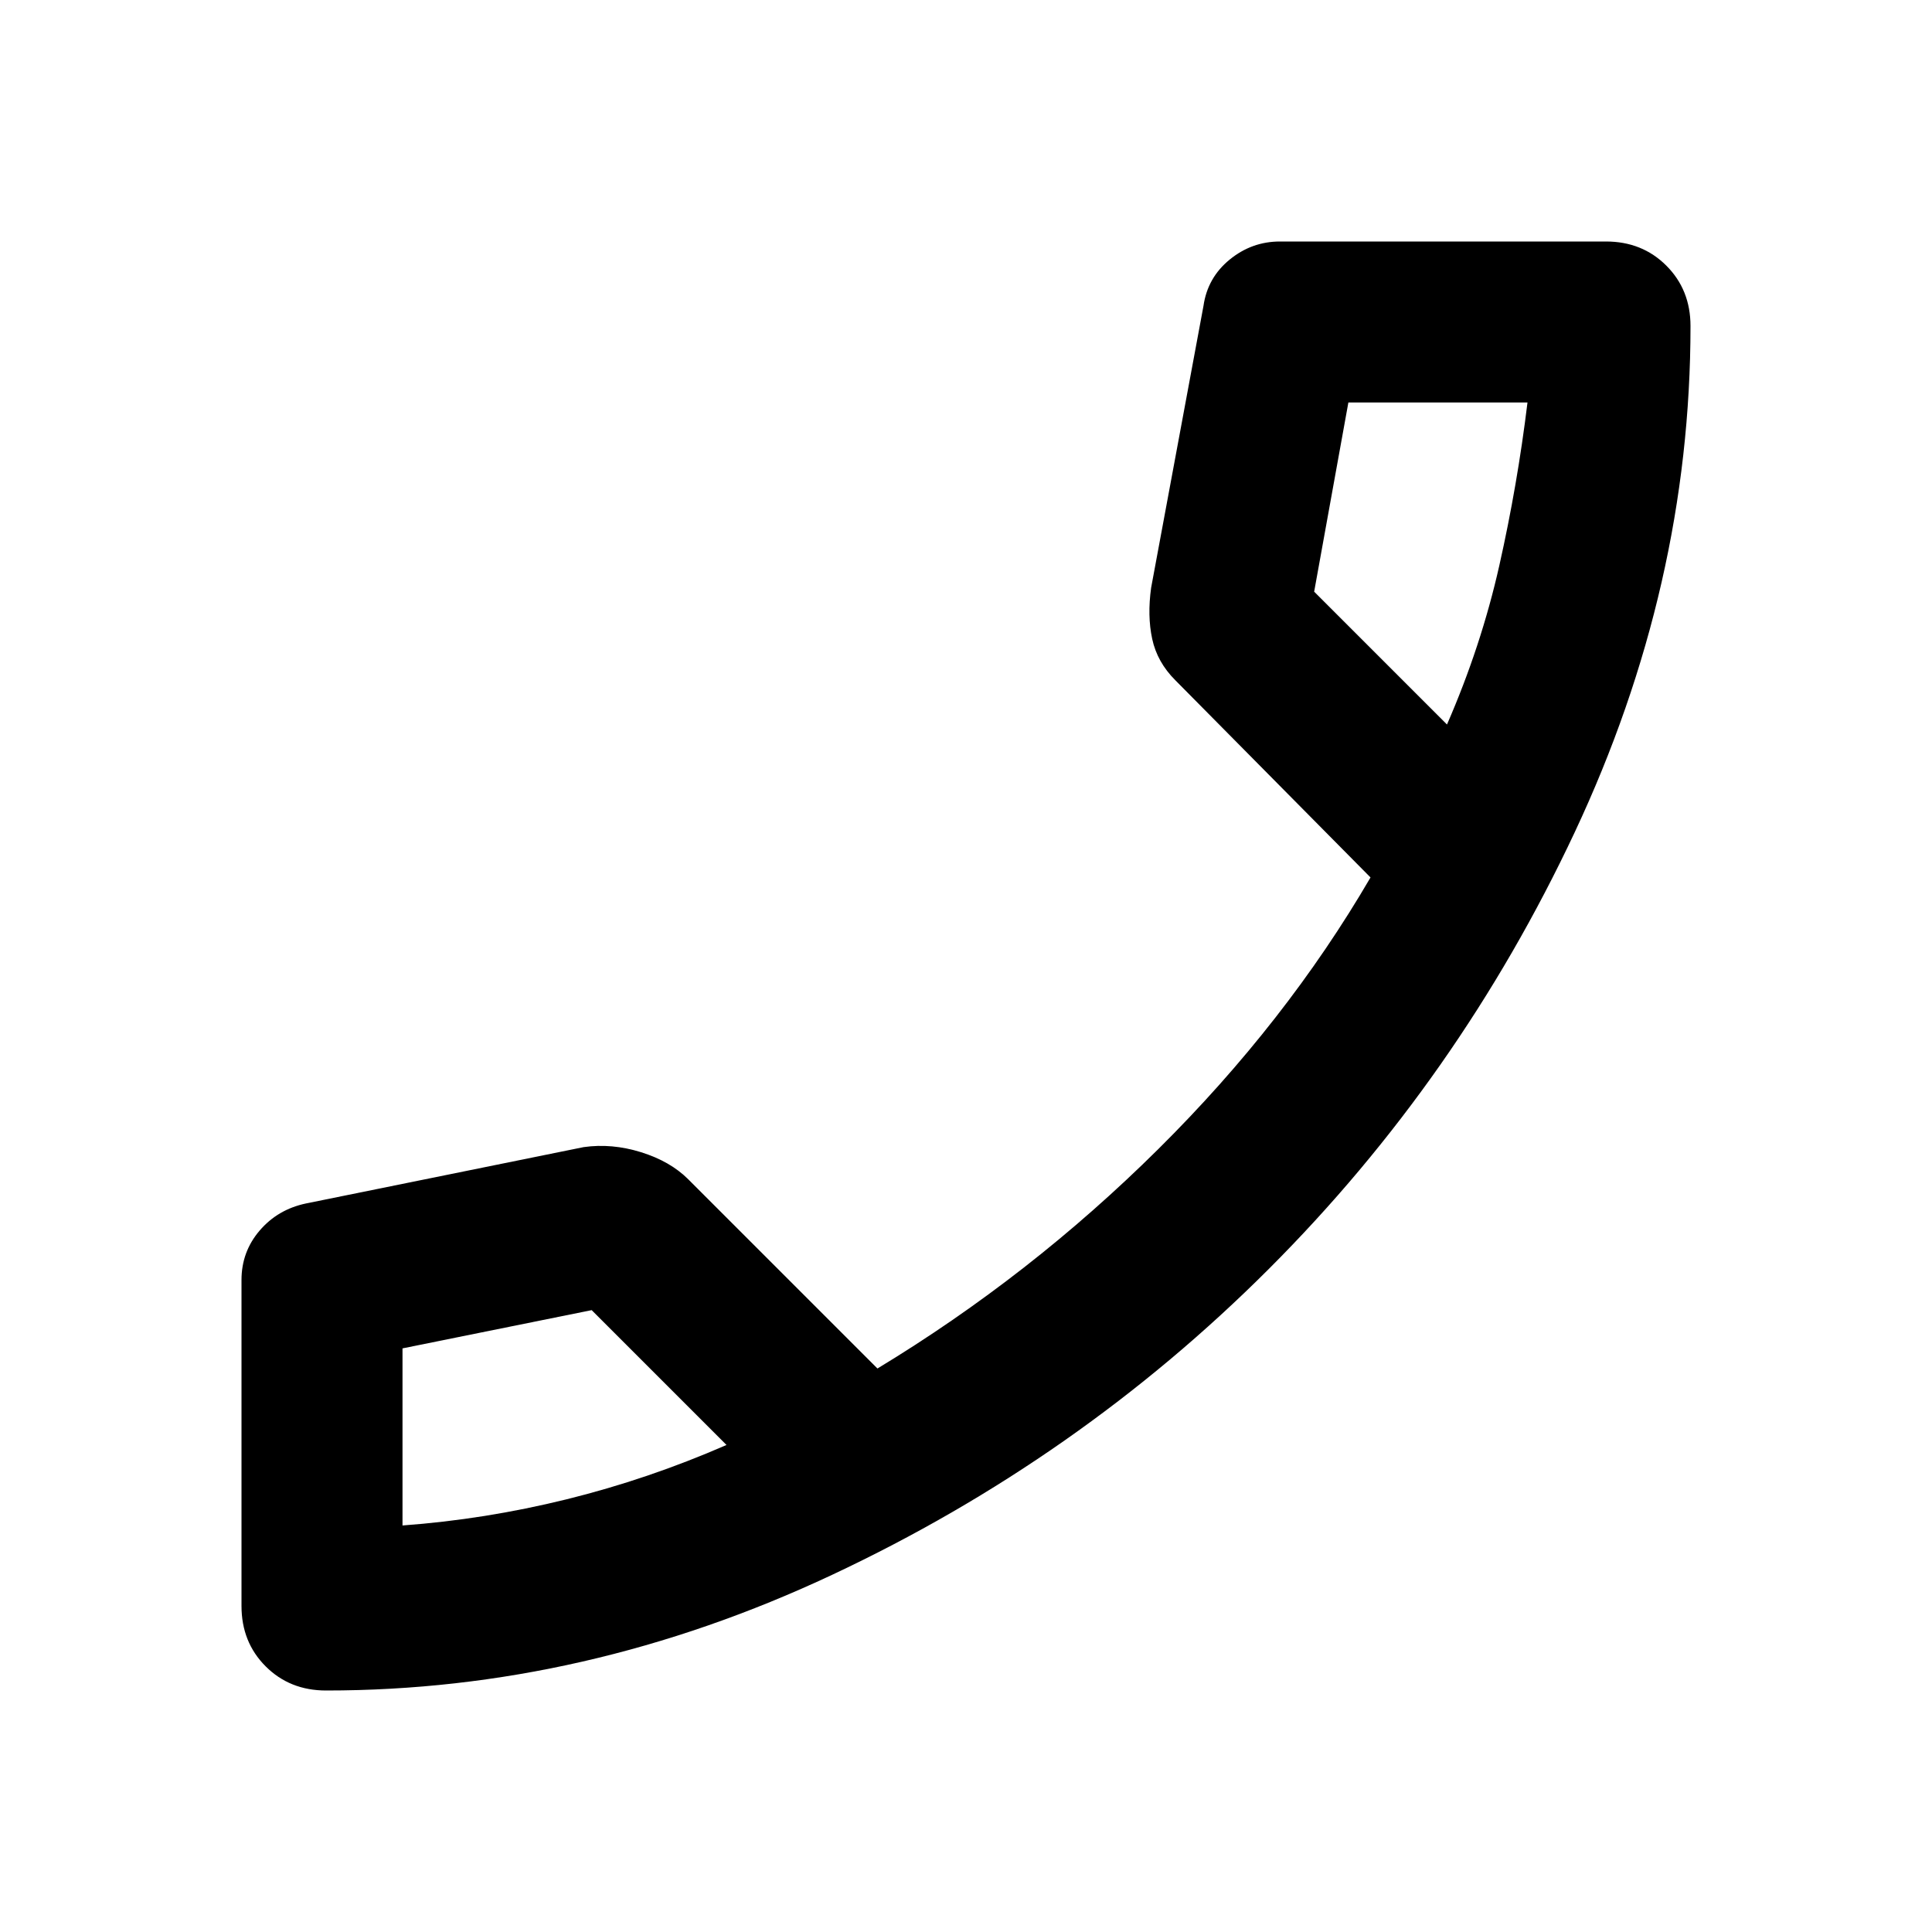
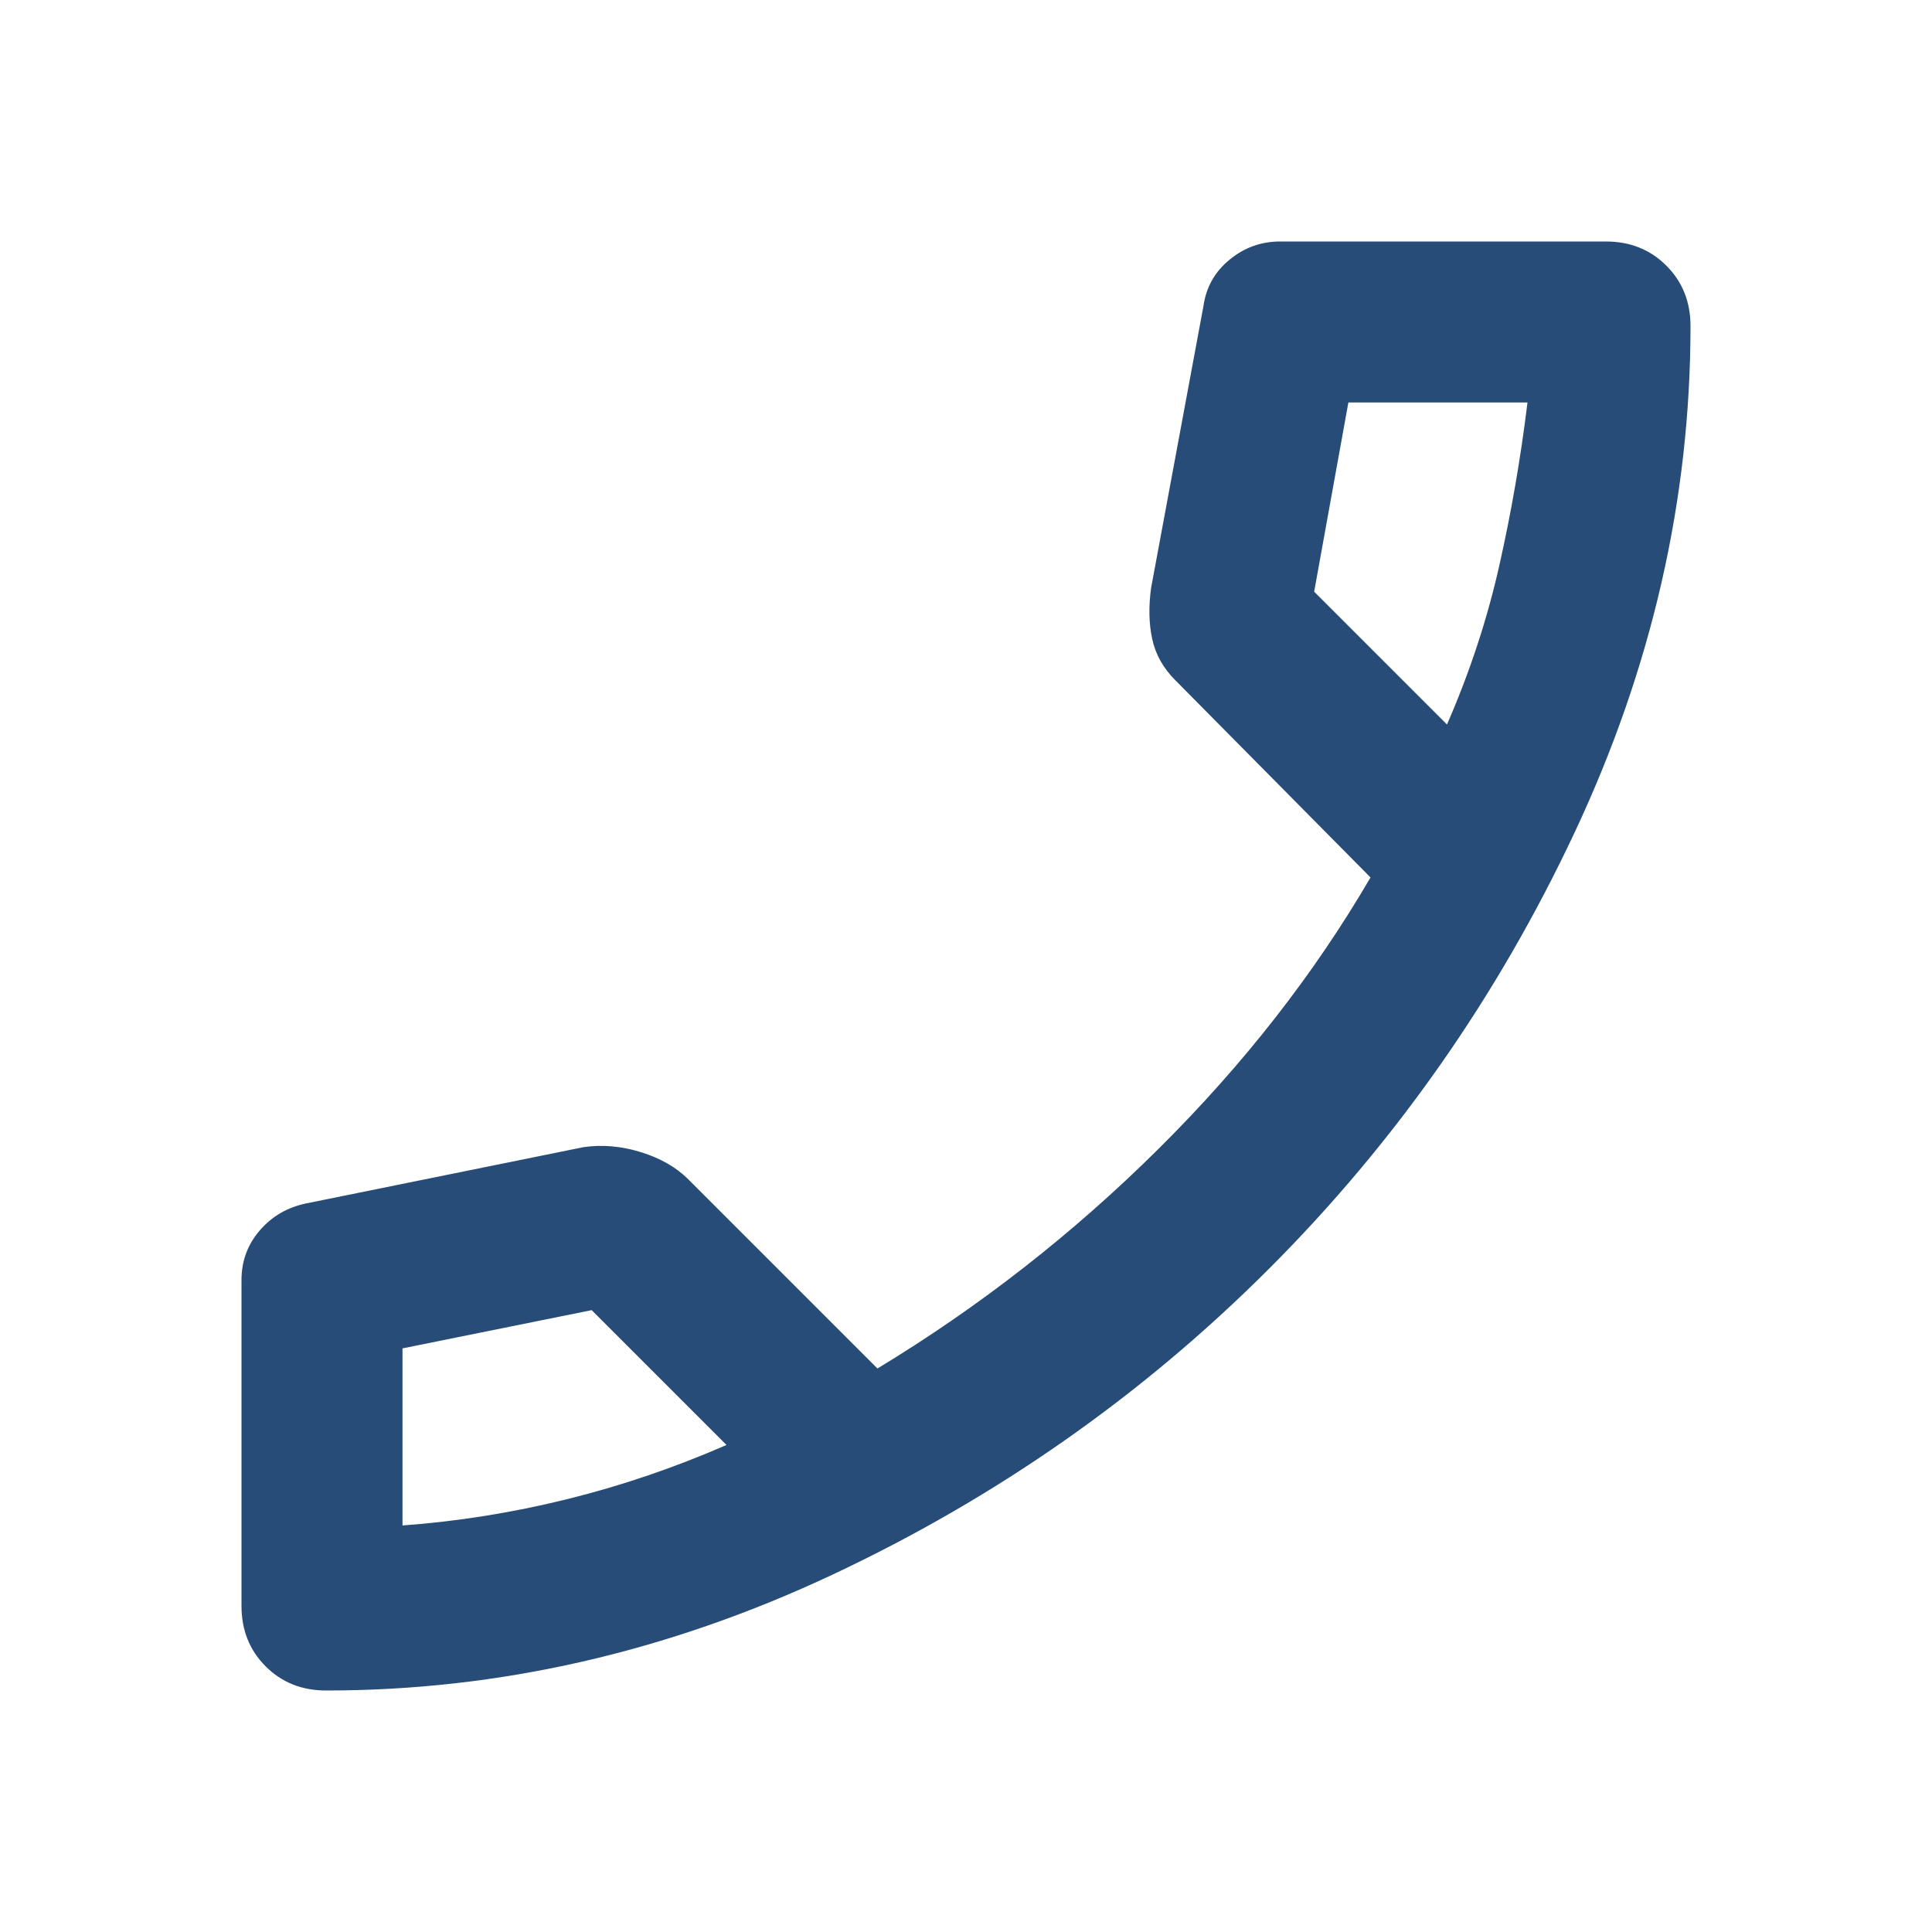
<svg xmlns="http://www.w3.org/2000/svg" width="1em" height="1em" viewBox="0 0 24 24">
-   <path fill="currentColor" d="M4.05 21q-.45 0-.75-.3t-.3-.75V15.9q0-.35.225-.613t.575-.337l3.45-.7q.35-.05.713.063t.587.337L10.9 17q1.9-1.15 3.488-2.725t2.637-3.375L14.6 8.45q-.225-.225-.287-.513T14.3 7.3l.65-3.5q.05-.35.325-.575T15.9 3h4.05q.45 0 .75.3t.3.75q0 3.225-1.438 6.288t-3.8 5.425q-2.362 2.362-5.425 3.8T4.05 21ZM17.975 9q.425-.975.65-1.975T18.975 5H16.75l-.425 2.35L17.975 9Zm-8.95 8.95L7.35 16.275L5 16.75v2.2q1.025-.075 2.038-.325t1.987-.675ZM17.975 9Zm-8.95 8.95Z" />
+   <path fill="#264C77" d="M4.05 21q-.45 0-.75-.3t-.3-.75V15.9q0-.35.225-.613t.575-.337l3.45-.7q.35-.05.713.063t.587.337L10.9 17q1.9-1.15 3.488-2.725t2.637-3.375L14.6 8.45q-.225-.225-.287-.513T14.3 7.3l.65-3.5q.05-.35.325-.575T15.9 3h4.05q.45 0 .75.3t.3.75q0 3.225-1.438 6.288t-3.8 5.425q-2.362 2.362-5.425 3.8T4.05 21ZM17.975 9q.425-.975.65-1.975T18.975 5H16.75l-.425 2.35L17.975 9Zm-8.95 8.95L7.35 16.275L5 16.75v2.2q1.025-.075 2.038-.325t1.987-.675ZM17.975 9Zm-8.95 8.95Z" />
</svg>
